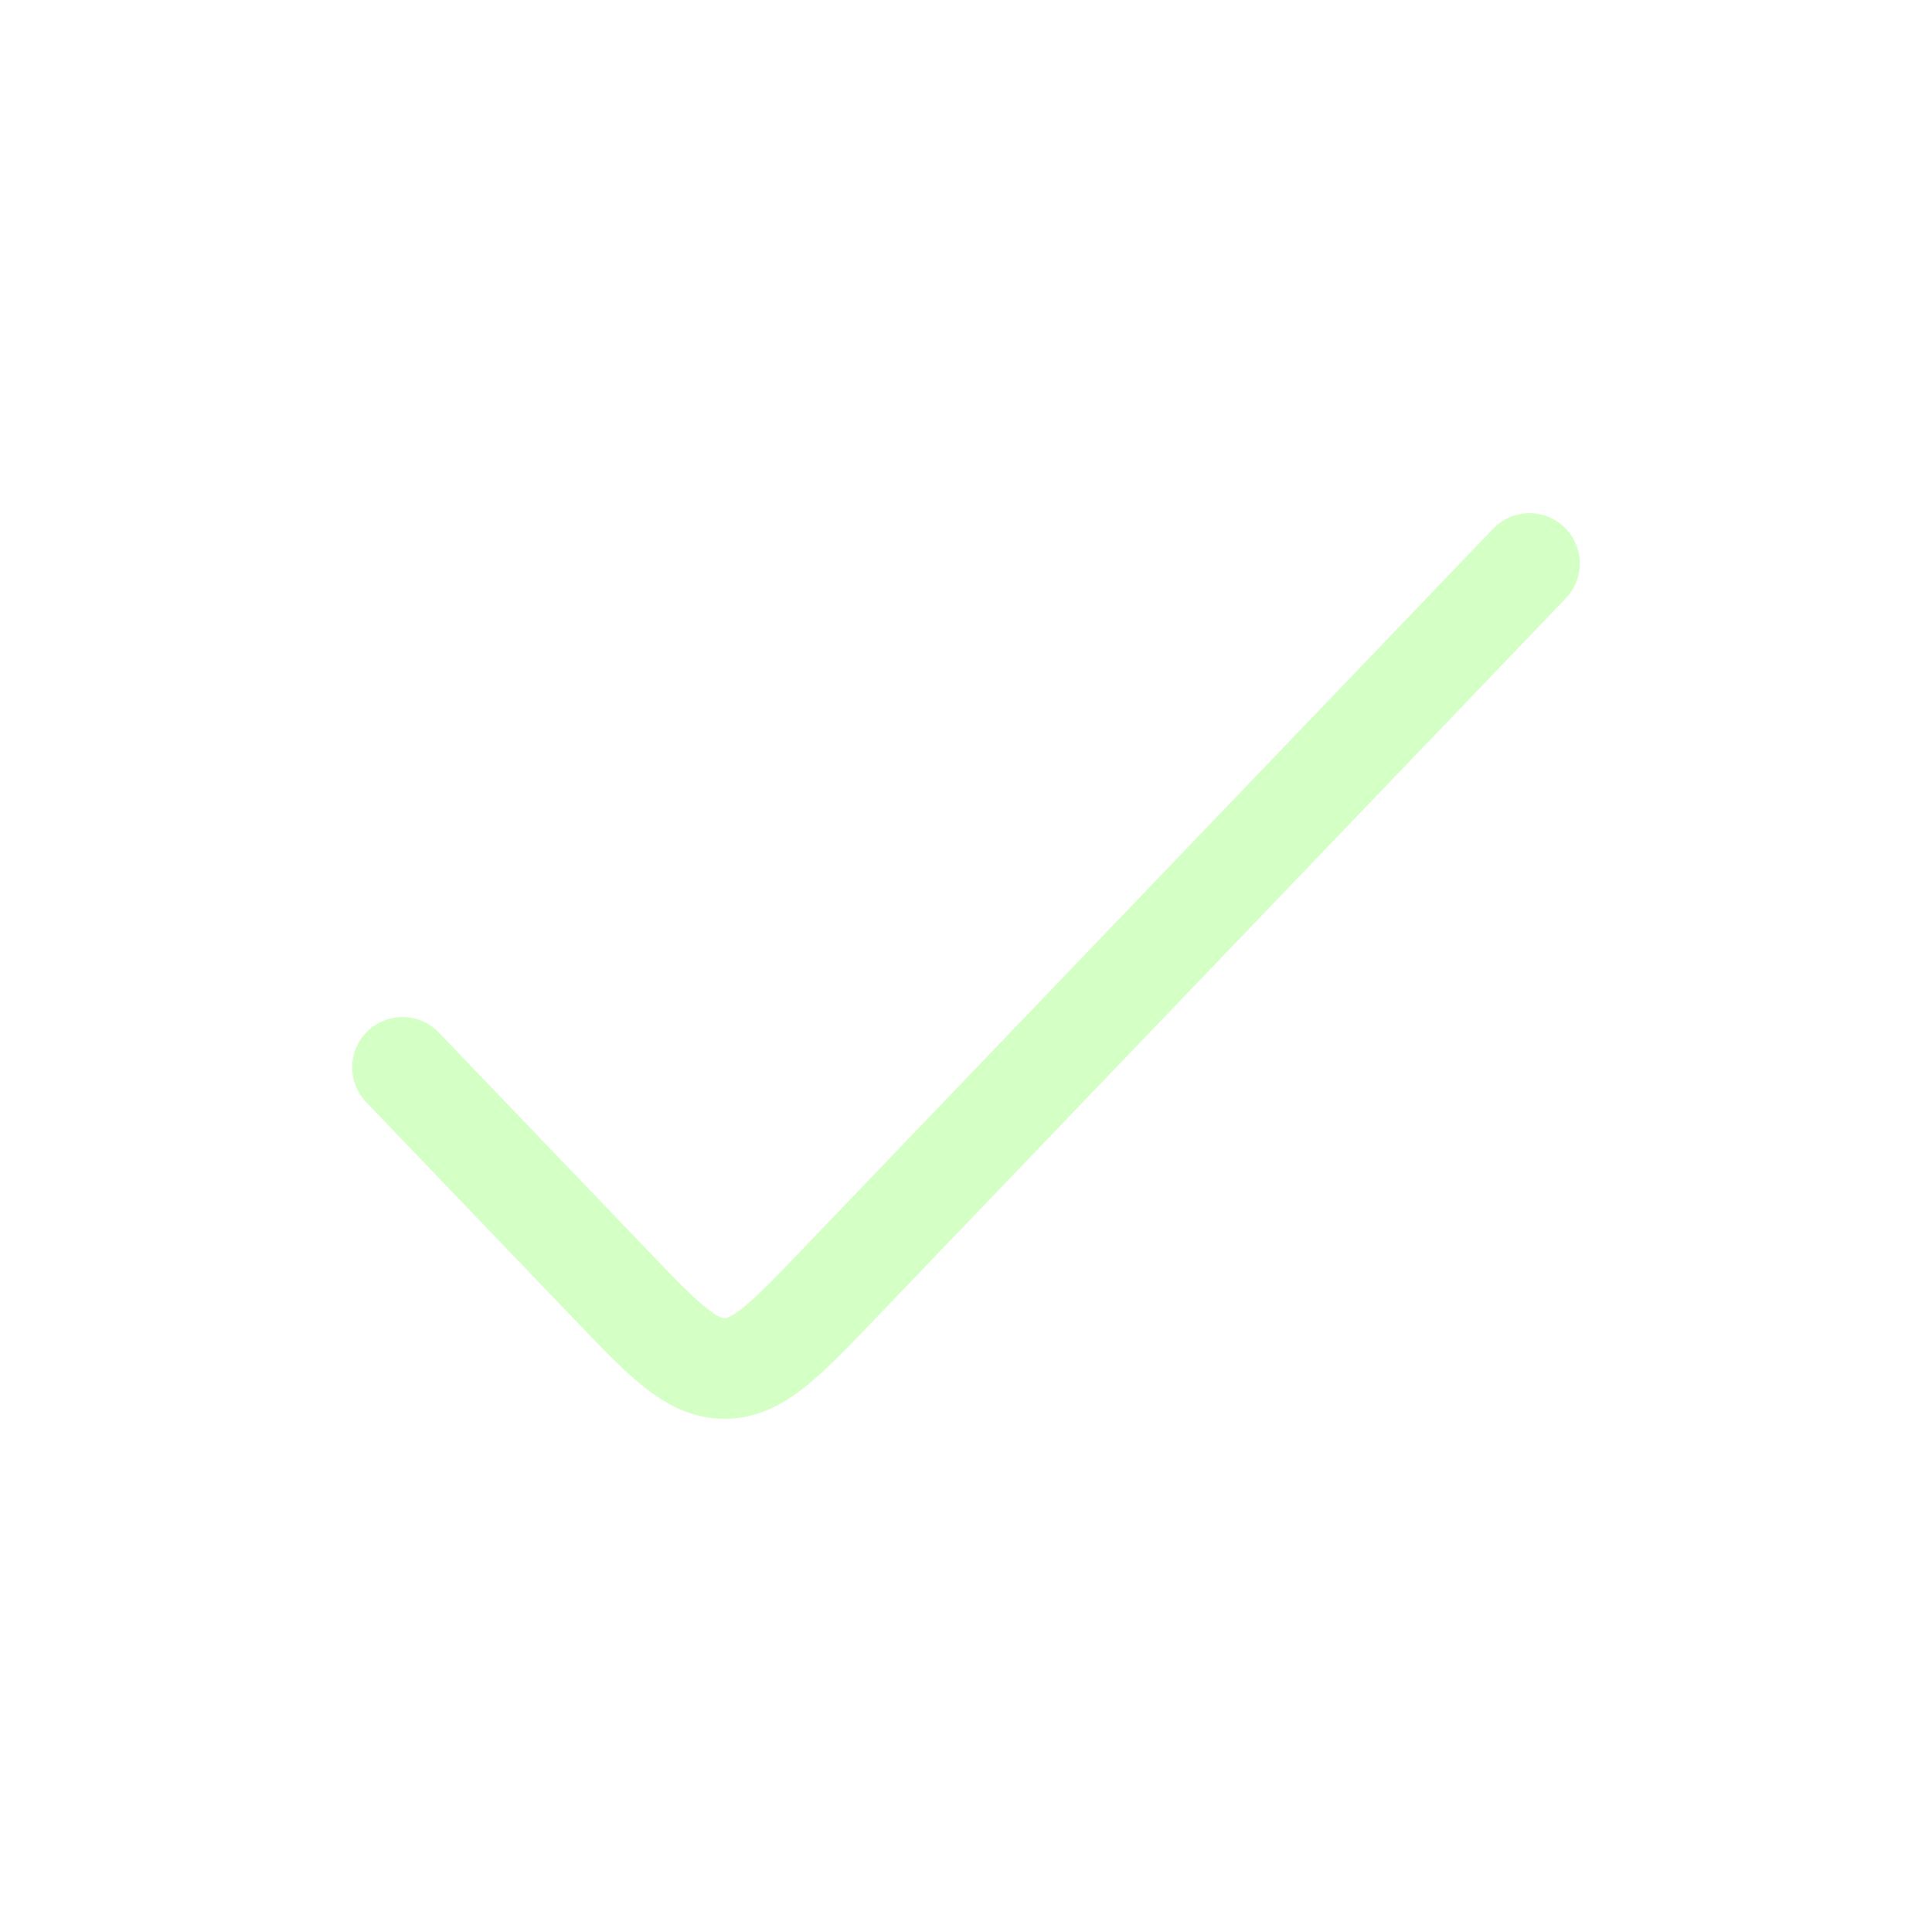
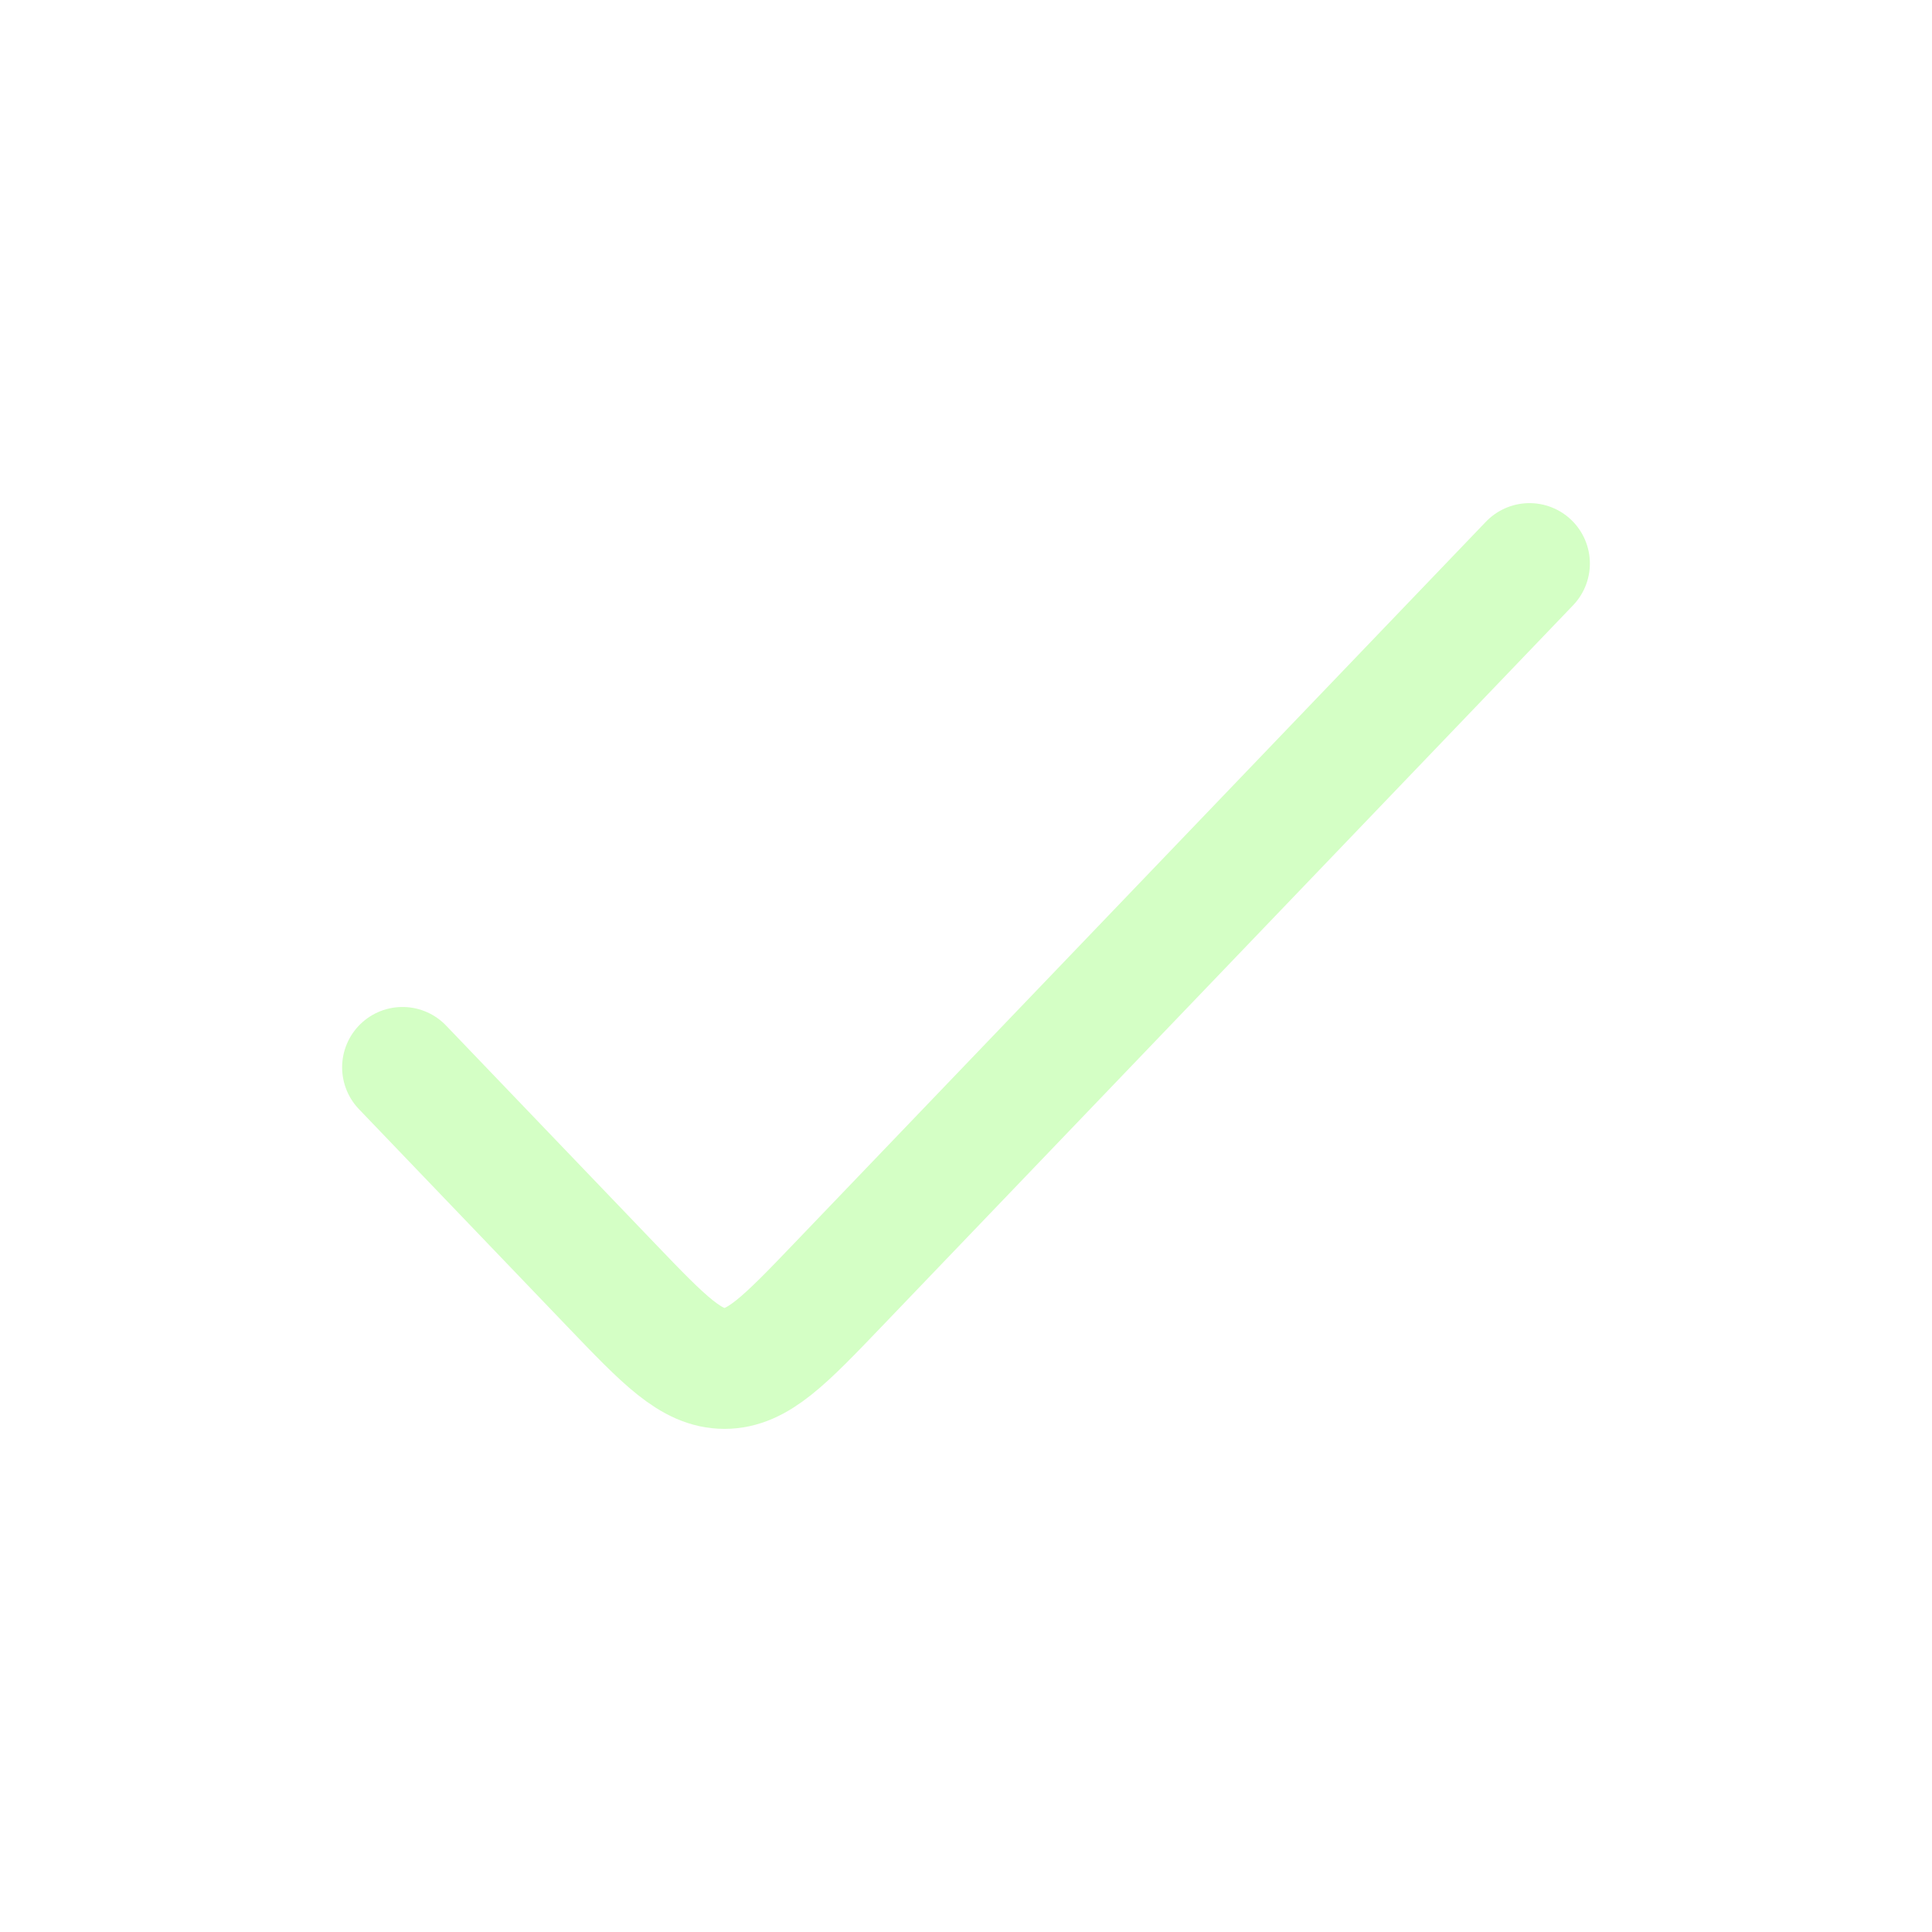
- <svg xmlns="http://www.w3.org/2000/svg" viewBox="0 0 24 24">
-   <g fill="none" stroke="#d4ffc5" stroke-width="1.25" stroke-linecap="round" stroke-linejoin="round">
-     <path d="M5 13.259L7.586 15.957C8.252 16.652 8.586 17 9 17C9.414 17 9.748 16.652 10.414 15.957L19 7" />
-   </g>
+ <svg xmlns="http://www.w3.org/2000/svg" viewBox="0 0 24 24" fill="none" stroke="#d4ffc5" stroke-width="1.5" stroke-linecap="round" stroke-linejoin="round">
+   <path d="M5 13.259L7.586 15.957C8.252 16.652 8.586 17 9 17C9.414 17 9.748 16.652 10.414 15.957L19 7" stroke="#d4ffc5" stroke-linecap="round" stroke-linejoin="round" stroke-width="1.5" />
</svg>
